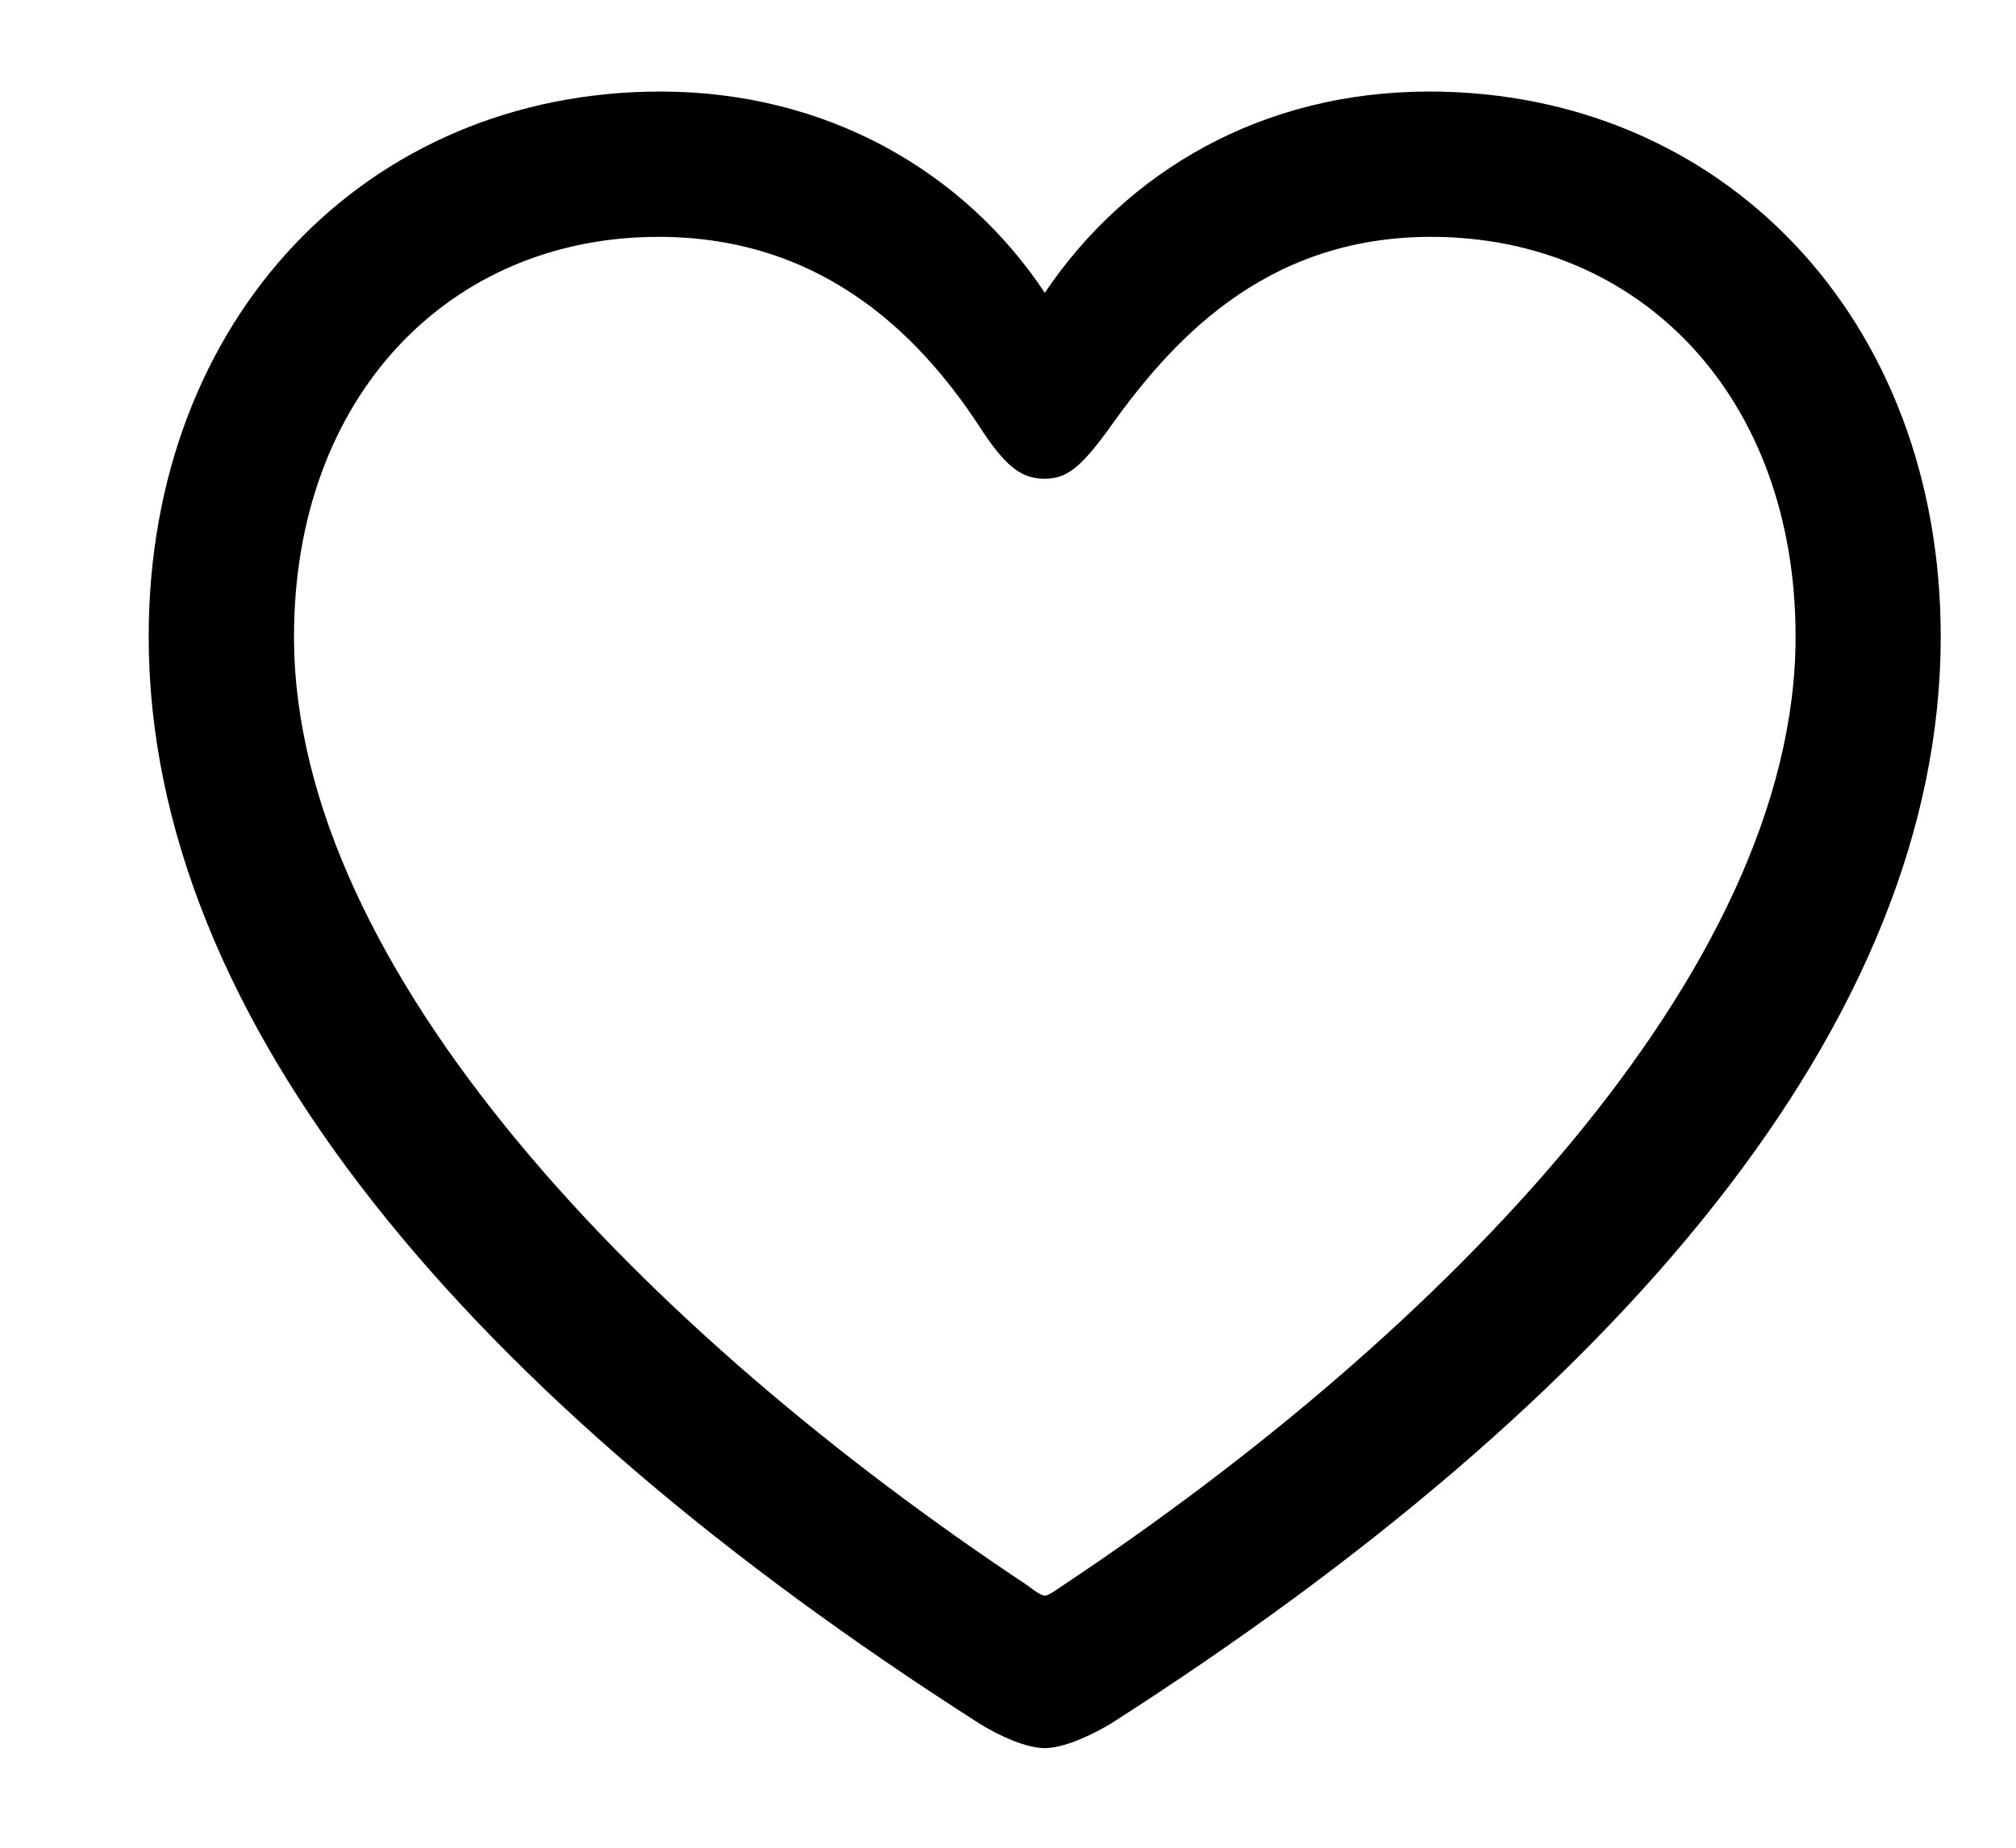
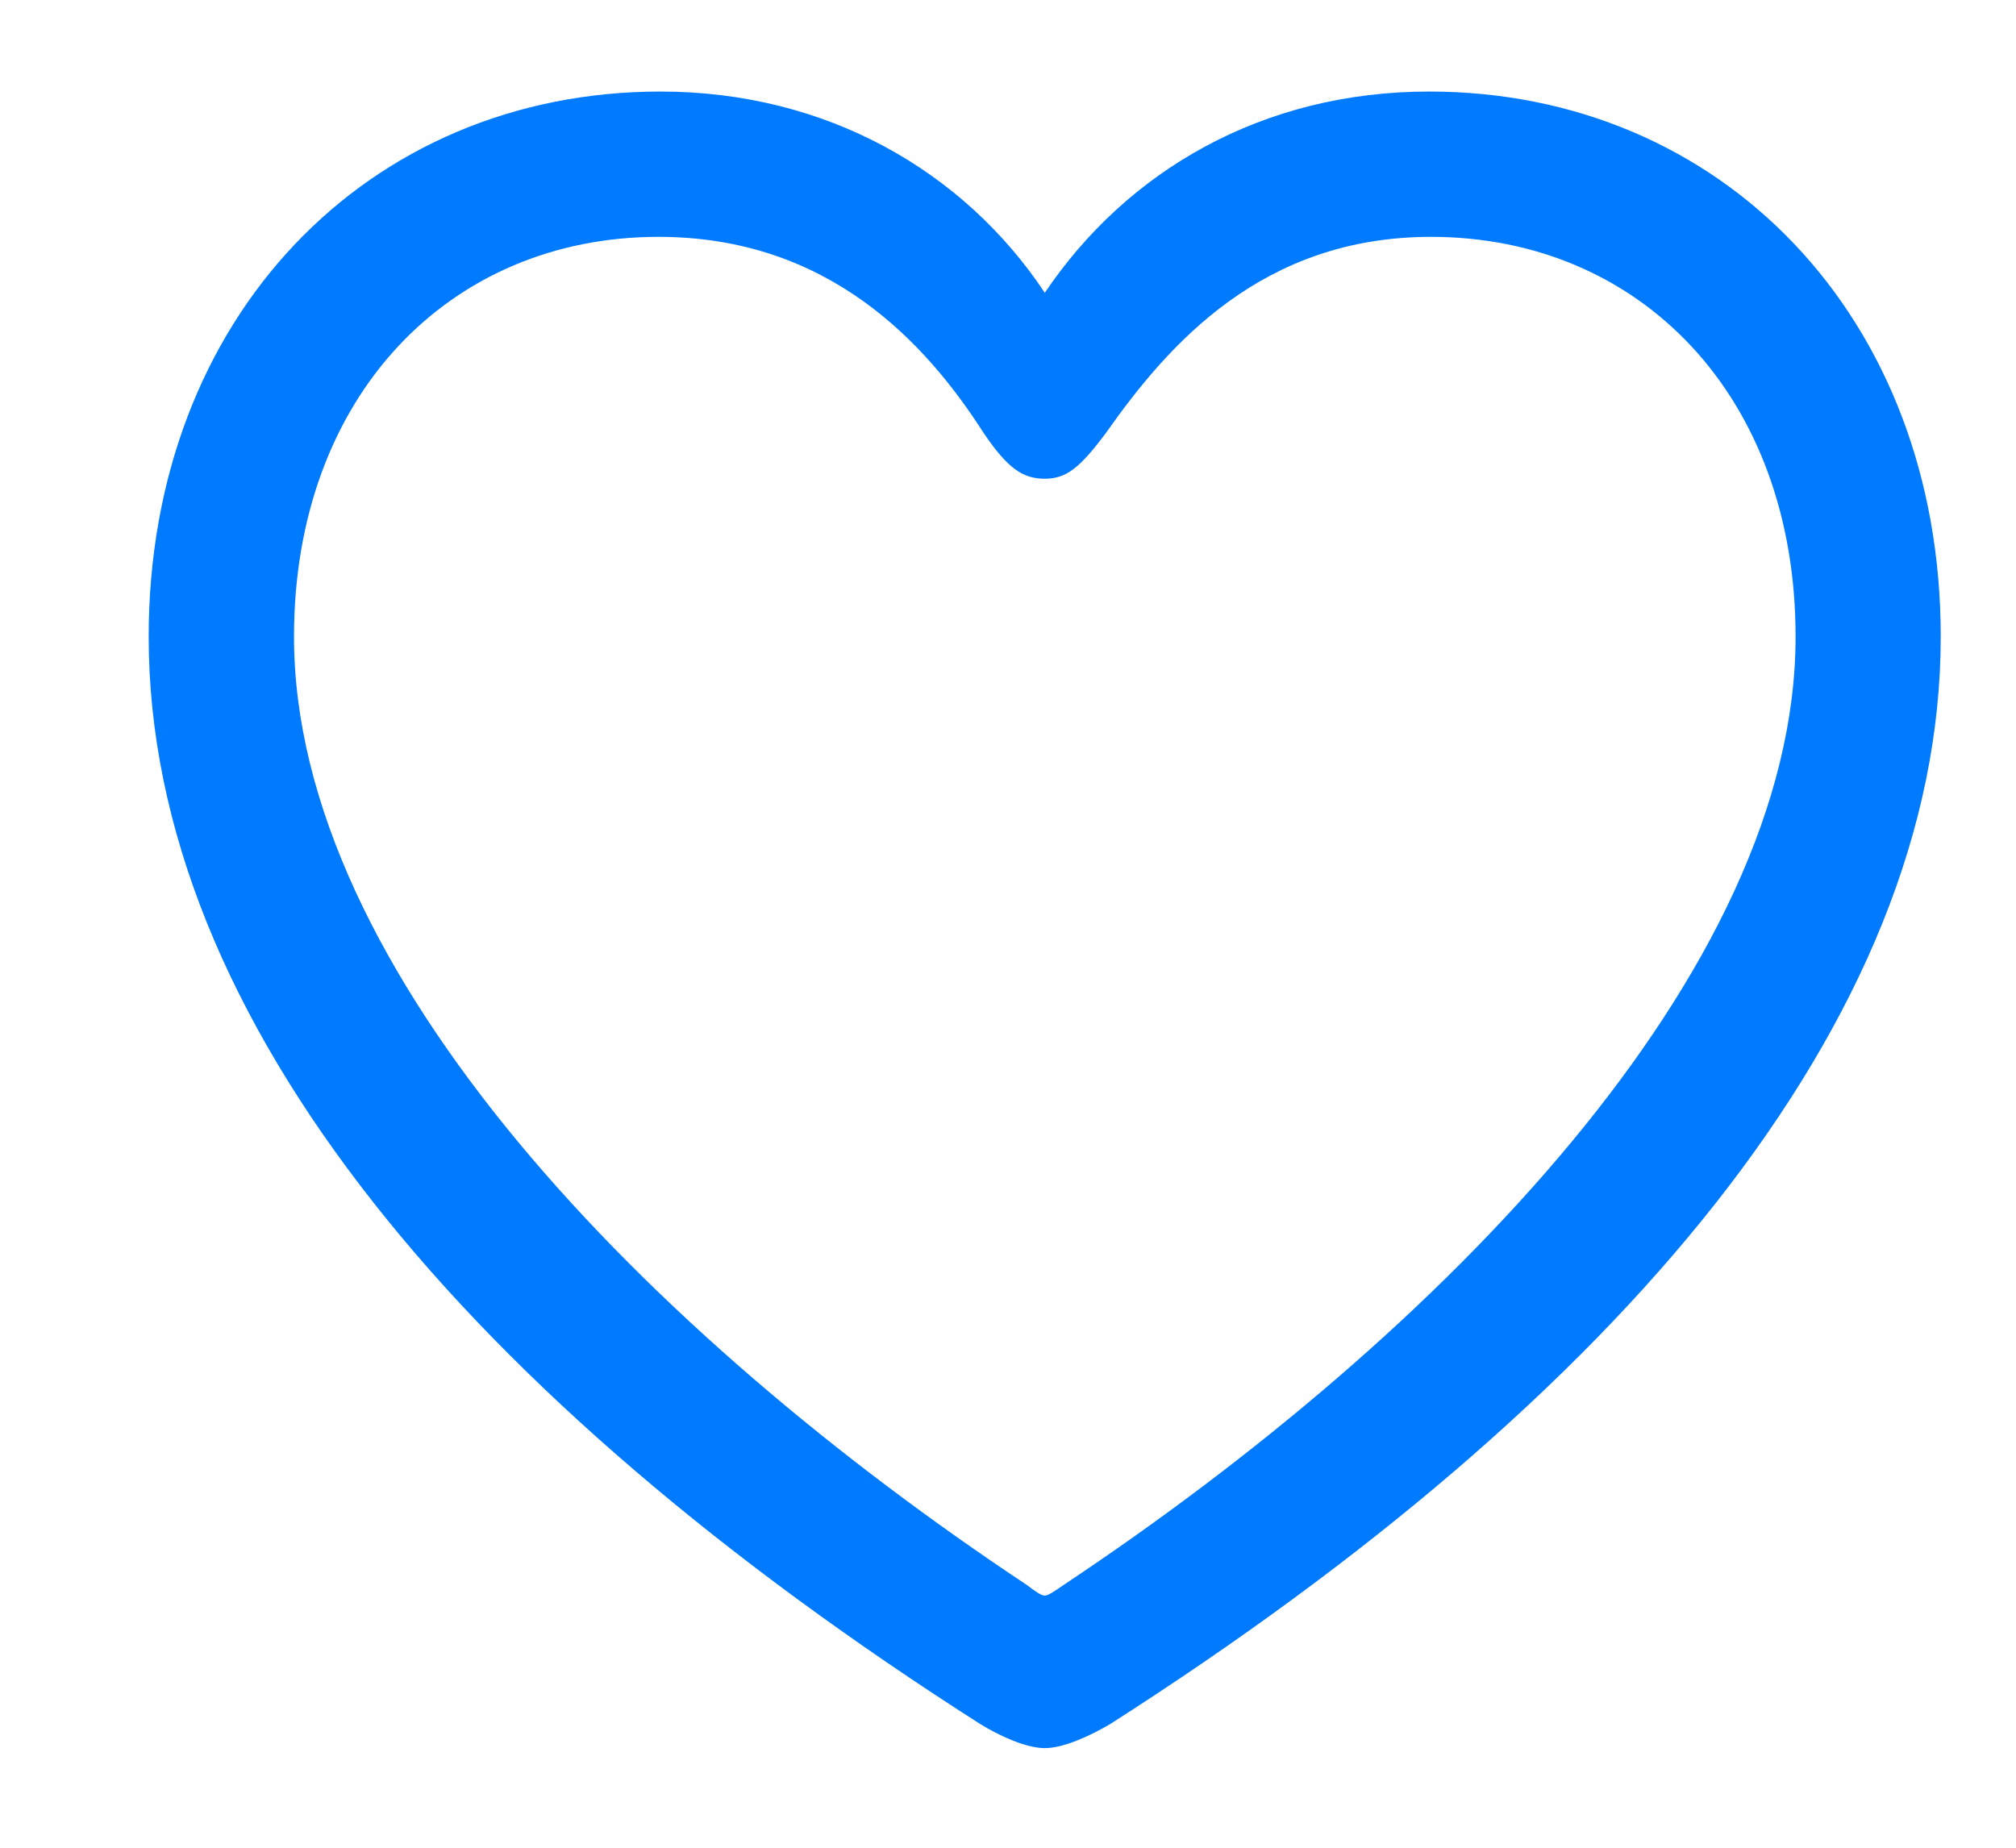
<svg xmlns="http://www.w3.org/2000/svg" width="12" height="11" viewBox="0 0 12 11" fill="none">
-   <path d="M0.885 3.79C0.885 1.888 2.19 0.545 3.931 0.545C4.924 0.545 5.741 1.023 6.219 1.743C6.708 1.018 7.513 0.545 8.507 0.545C10.247 0.545 11.552 1.888 11.552 3.79C11.552 6.078 9.635 8.328 6.611 10.262C6.493 10.332 6.332 10.407 6.219 10.407C6.106 10.407 5.945 10.332 5.832 10.262C2.803 8.328 0.885 6.078 0.885 3.79ZM1.75 3.79C1.75 5.788 3.861 7.941 6.111 9.435C6.16 9.472 6.197 9.499 6.219 9.499C6.24 9.499 6.278 9.472 6.332 9.435C8.577 7.941 10.688 5.788 10.688 3.79C10.688 2.361 9.764 1.41 8.518 1.41C7.513 1.41 6.955 2.049 6.584 2.576C6.428 2.785 6.348 2.85 6.219 2.85C6.09 2.85 5.999 2.791 5.854 2.576C5.51 2.039 4.93 1.41 3.92 1.41C2.674 1.41 1.75 2.361 1.75 3.79Z" fill="currentColor" />
+   <path d="M0.885 3.79C0.885 1.888 2.19 0.545 3.931 0.545C4.924 0.545 5.741 1.023 6.219 1.743C6.708 1.018 7.513 0.545 8.507 0.545C10.247 0.545 11.552 1.888 11.552 3.79C11.552 6.078 9.635 8.328 6.611 10.262C6.493 10.332 6.332 10.407 6.219 10.407C6.106 10.407 5.945 10.332 5.832 10.262C2.803 8.328 0.885 6.078 0.885 3.79ZM1.75 3.79C1.75 5.788 3.861 7.941 6.111 9.435C6.16 9.472 6.197 9.499 6.219 9.499C6.24 9.499 6.278 9.472 6.332 9.435C8.577 7.941 10.688 5.788 10.688 3.79C10.688 2.361 9.764 1.41 8.518 1.41C7.513 1.41 6.955 2.049 6.584 2.576C6.428 2.785 6.348 2.85 6.219 2.85C6.09 2.85 5.999 2.791 5.854 2.576C5.51 2.039 4.93 1.41 3.92 1.41C2.674 1.41 1.75 2.361 1.75 3.79Z" fill="#007AFF" />
</svg>
